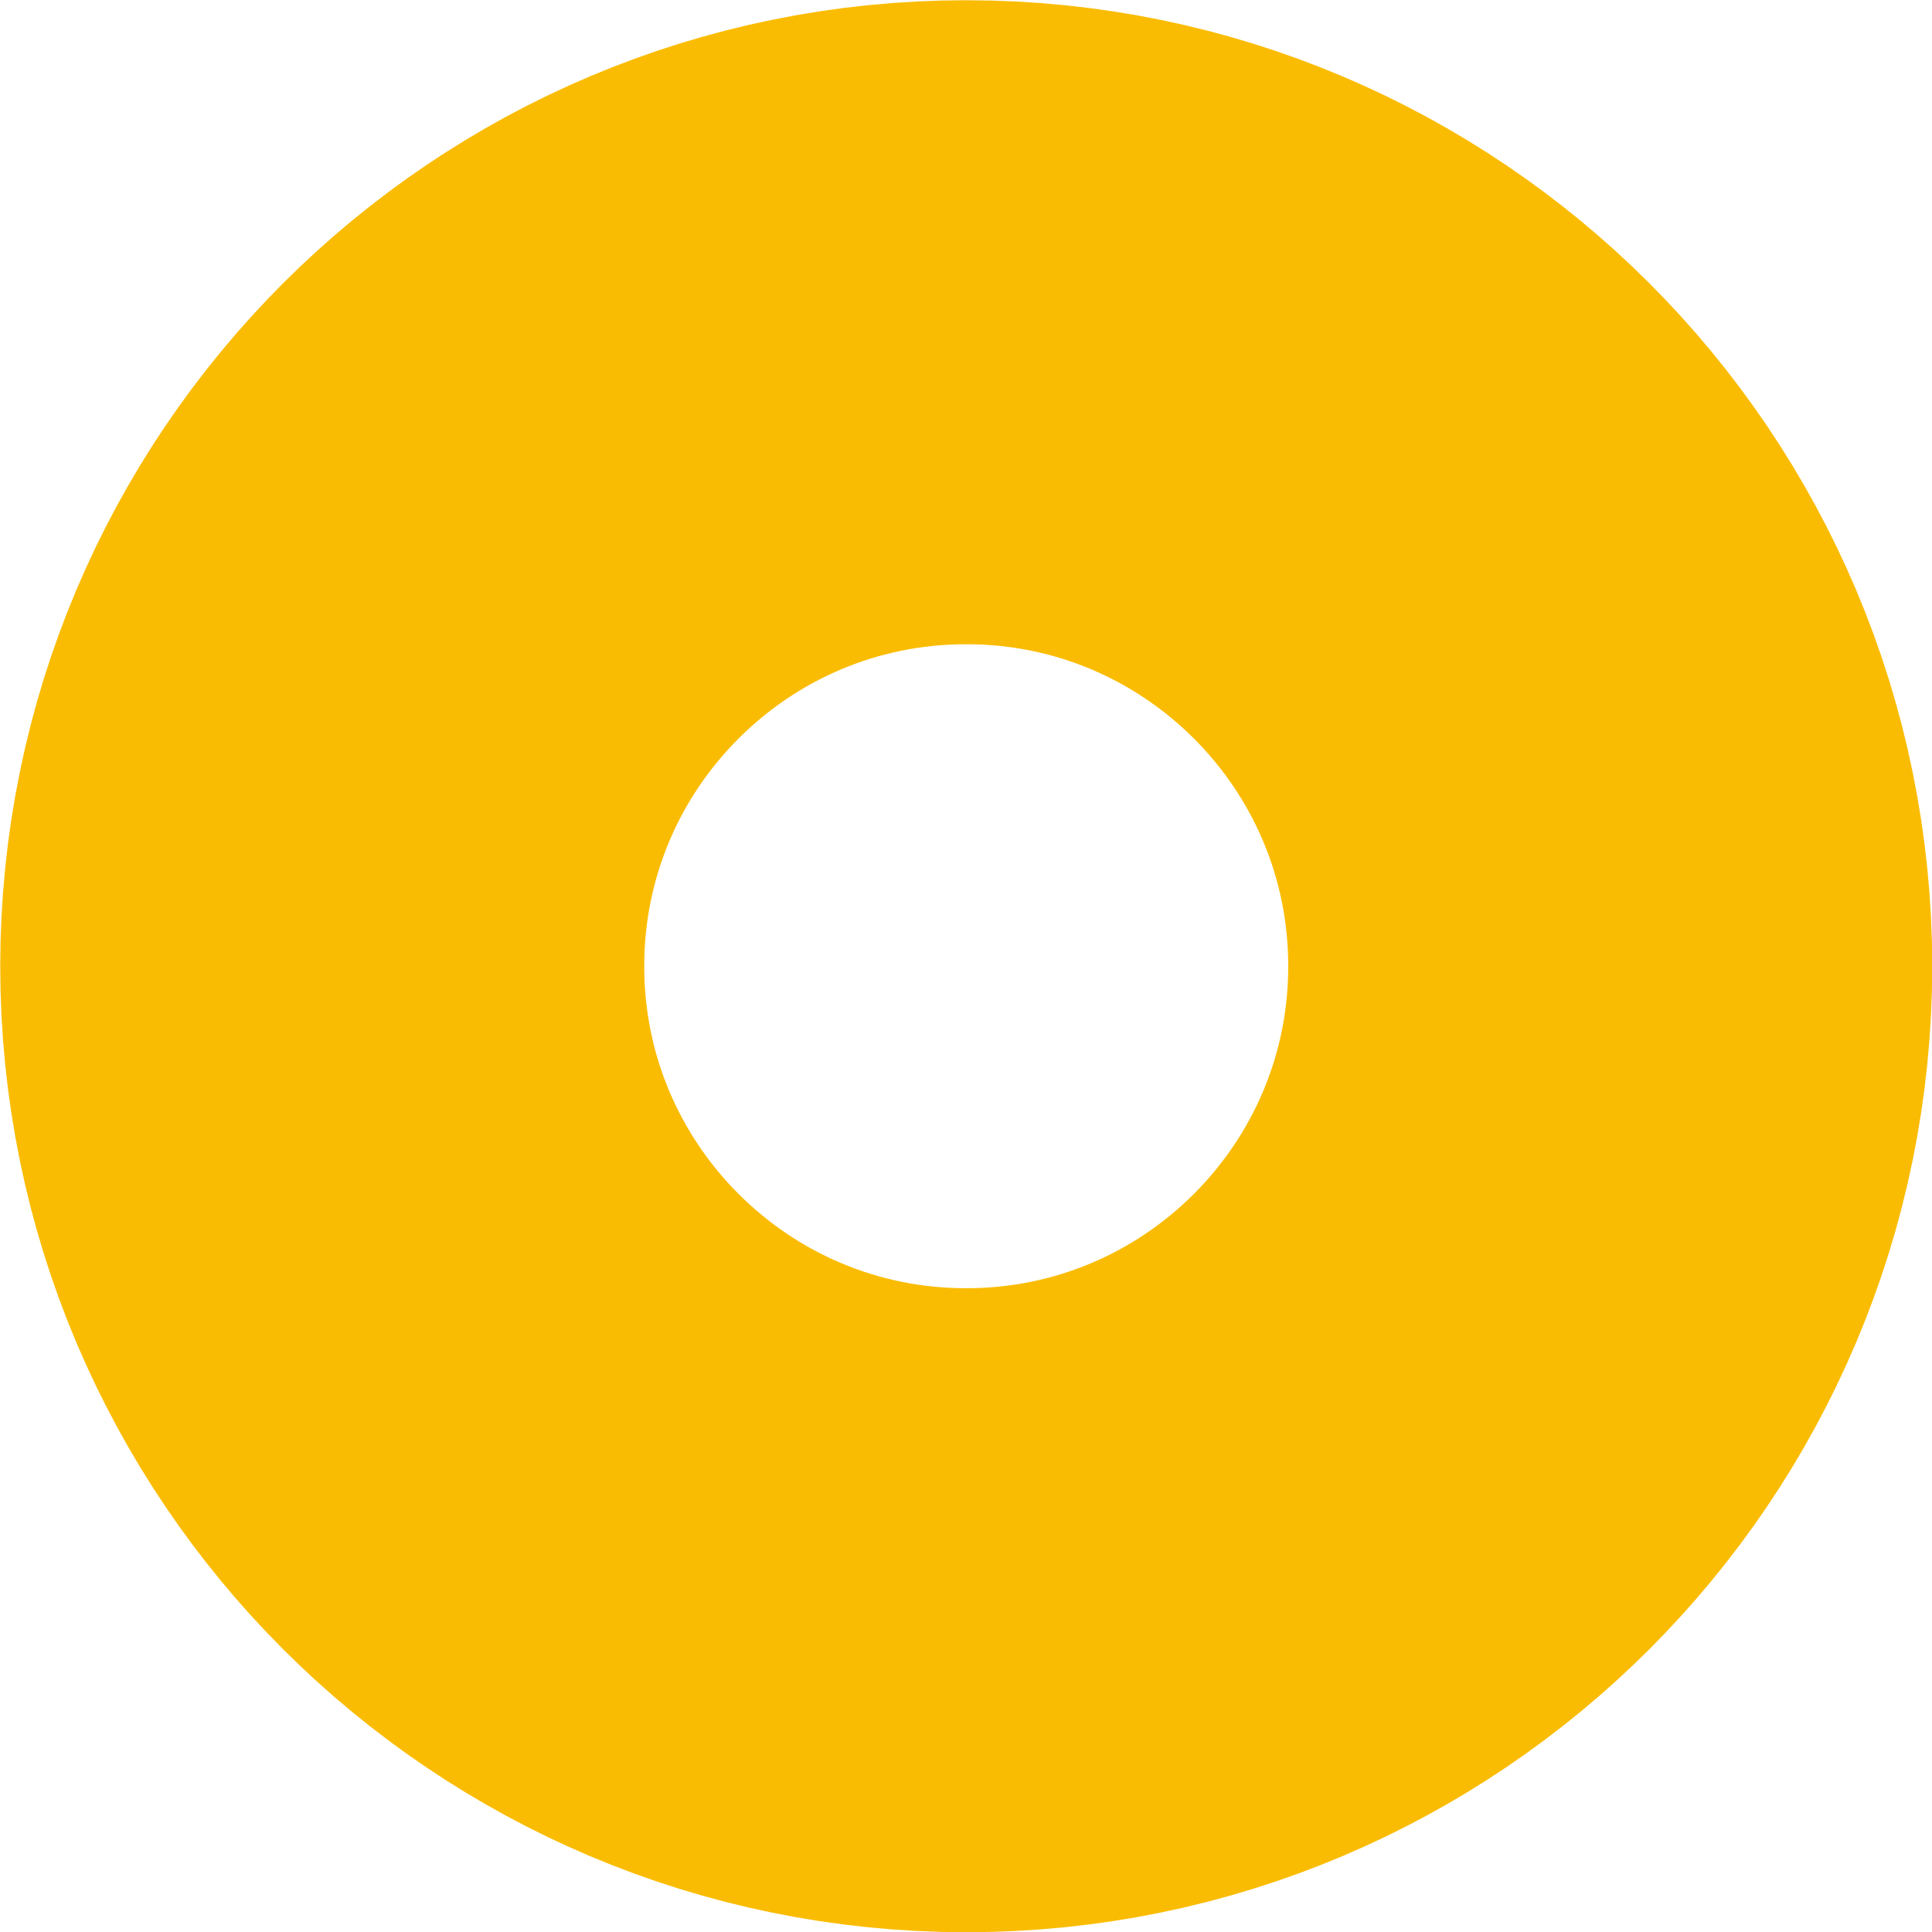
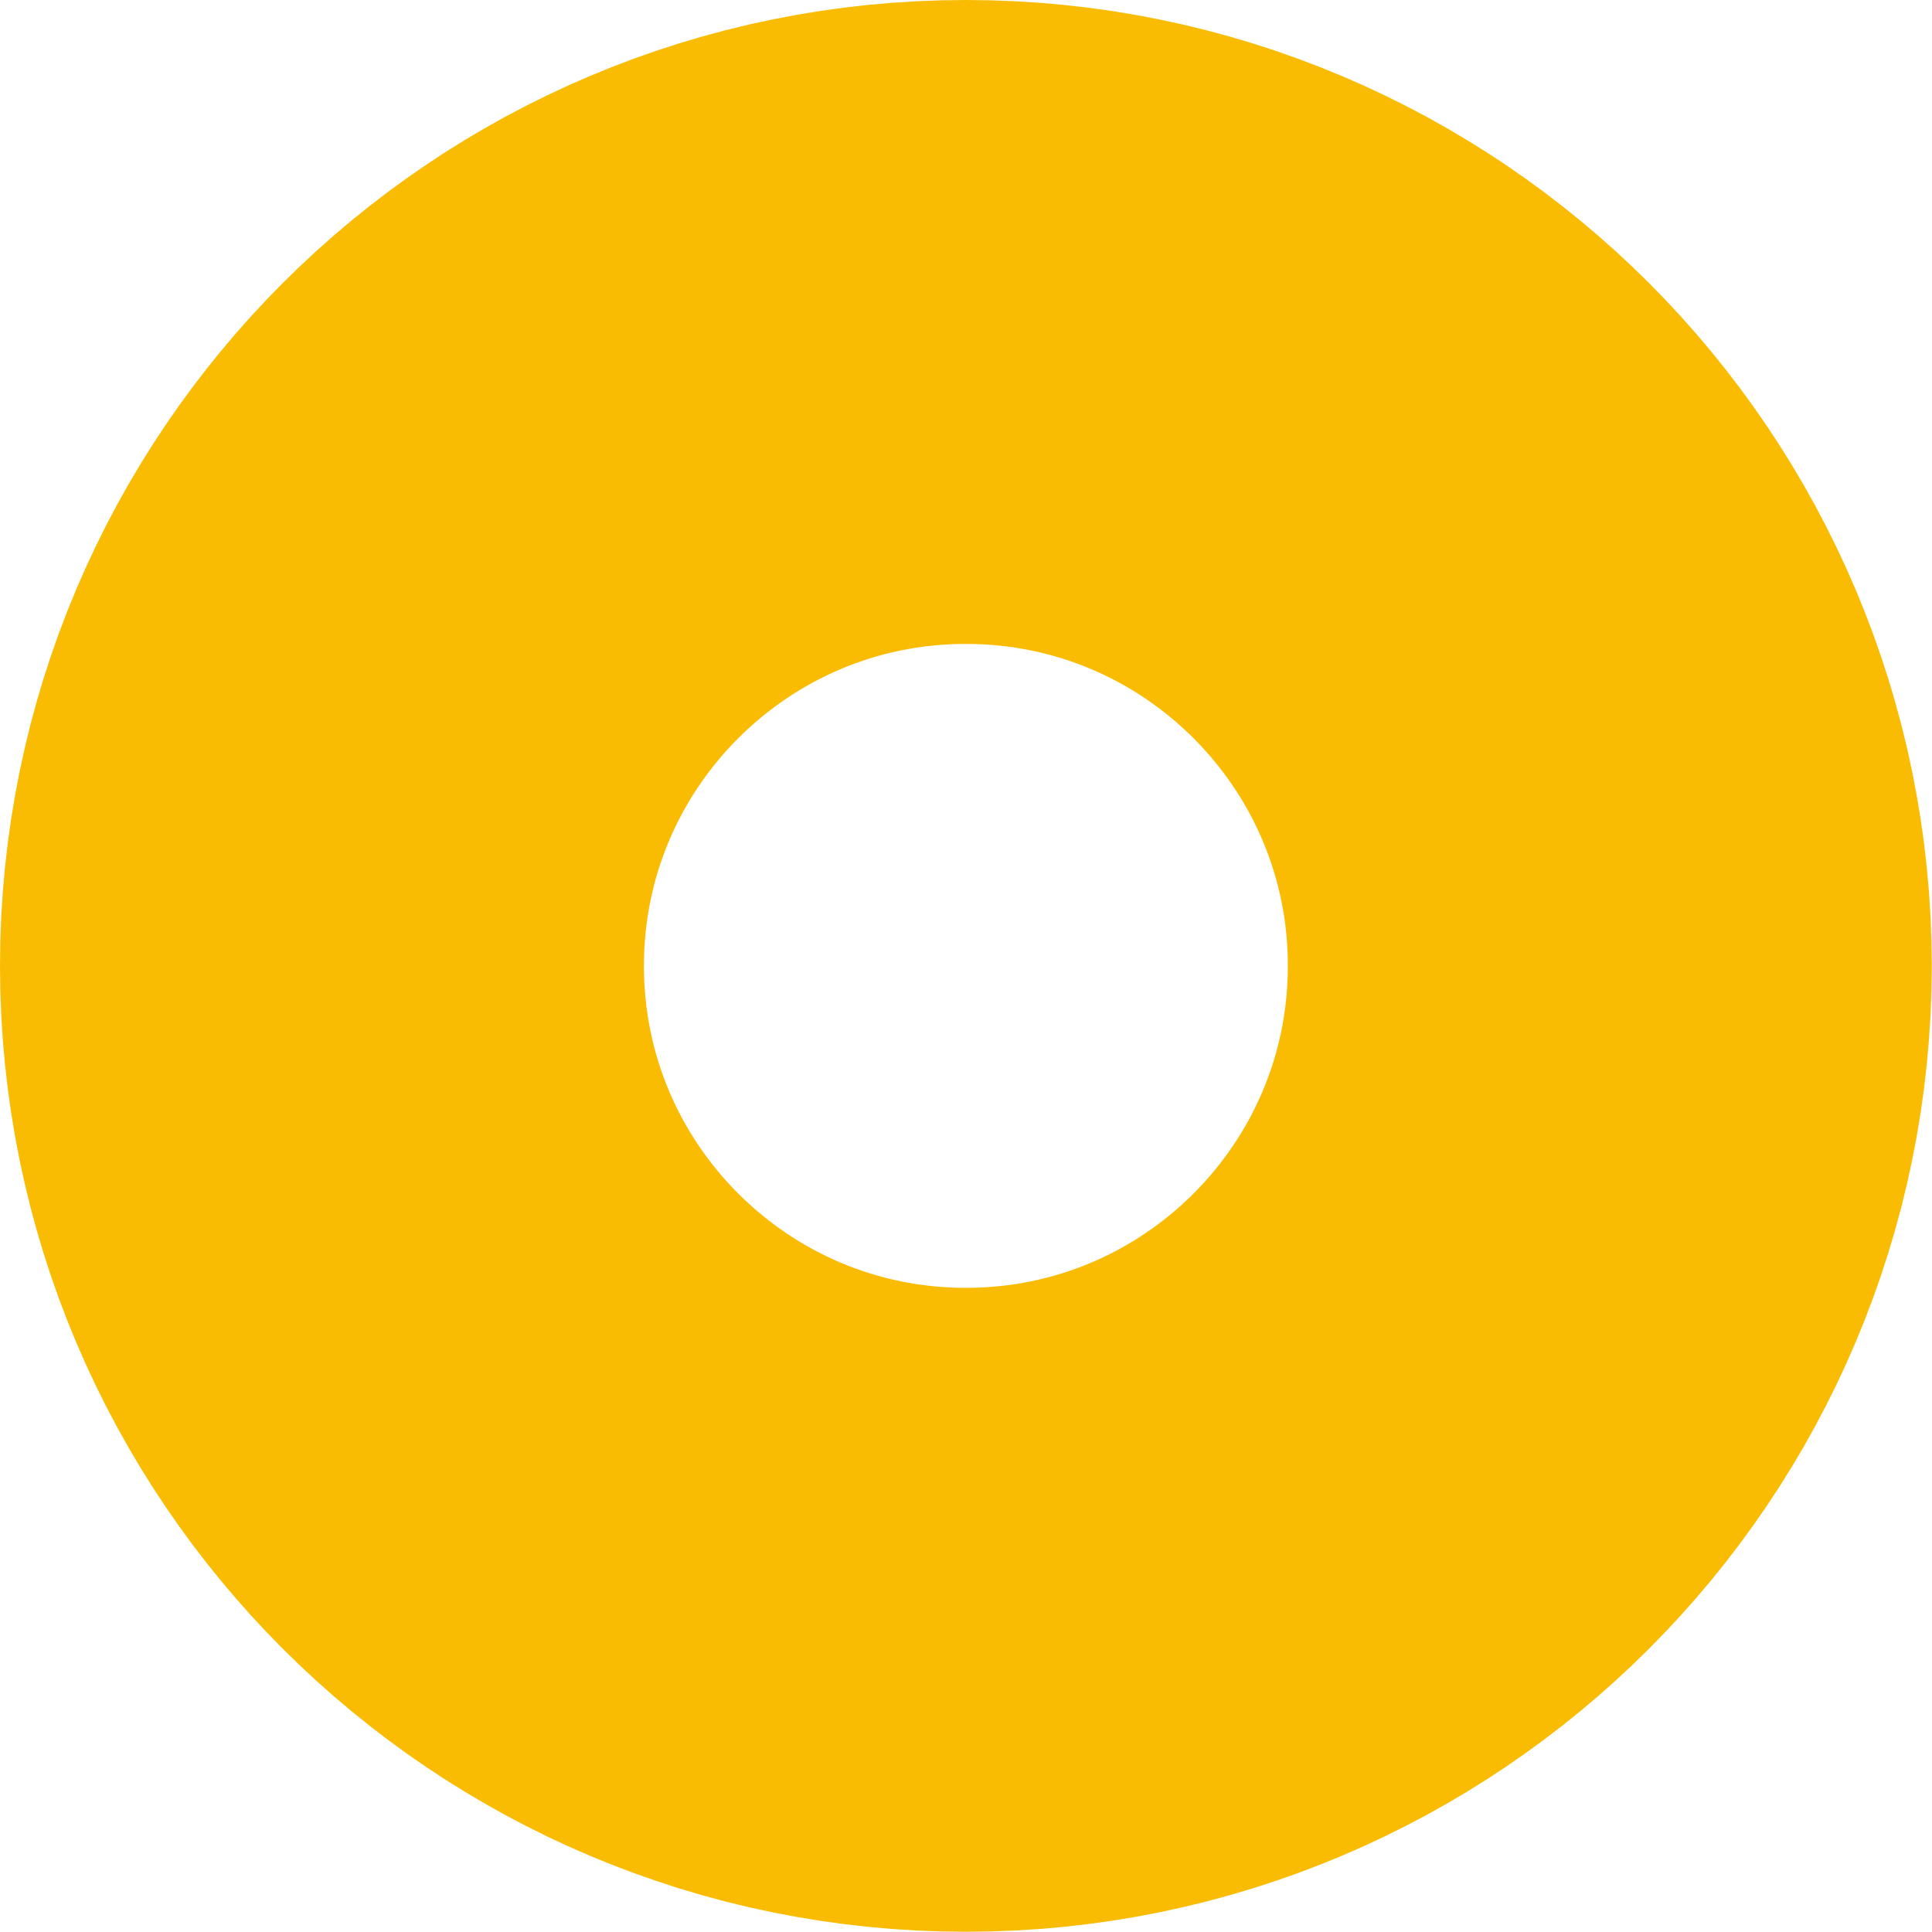
- <svg xmlns="http://www.w3.org/2000/svg" width="16" height="16" viewBox="0 0 4.233 4.233" version="1.1" id="svg5">
+ <svg xmlns="http://www.w3.org/2000/svg" width="32" height="32" viewBox="0 0 8.467 8.467" version="1.1" id="svg5">
  <defs id="defs2" />
  <g id="layer2" style="display:none">
    <rect style="fill:#000e1f;fill-opacity:1;stroke:none;stroke-width:1.987;stroke-linecap:round;stroke-linejoin:round" id="rect844" width="4.233" height="4.233" x="0" y="1.3877788e-17" />
  </g>
  <g id="layer1">
-     <ellipse style="fill:none;fill-opacity:1;stroke:#fabc02;stroke-width:1.411;stroke-miterlimit:4;stroke-dasharray:none;stroke-opacity:1" id="path924" cx="2.117" cy="2.117" rx="1.411" ry="1.411" />
+     <ellipse style="fill:none;fill-opacity:1;stroke:#fabc02;stroke-width:2.822;stroke-miterlimit:4;stroke-dasharray:none;stroke-opacity:1" id="path924" cx="4.233" cy="4.233" rx="2.822" ry="2.822" />
  </g>
</svg>
